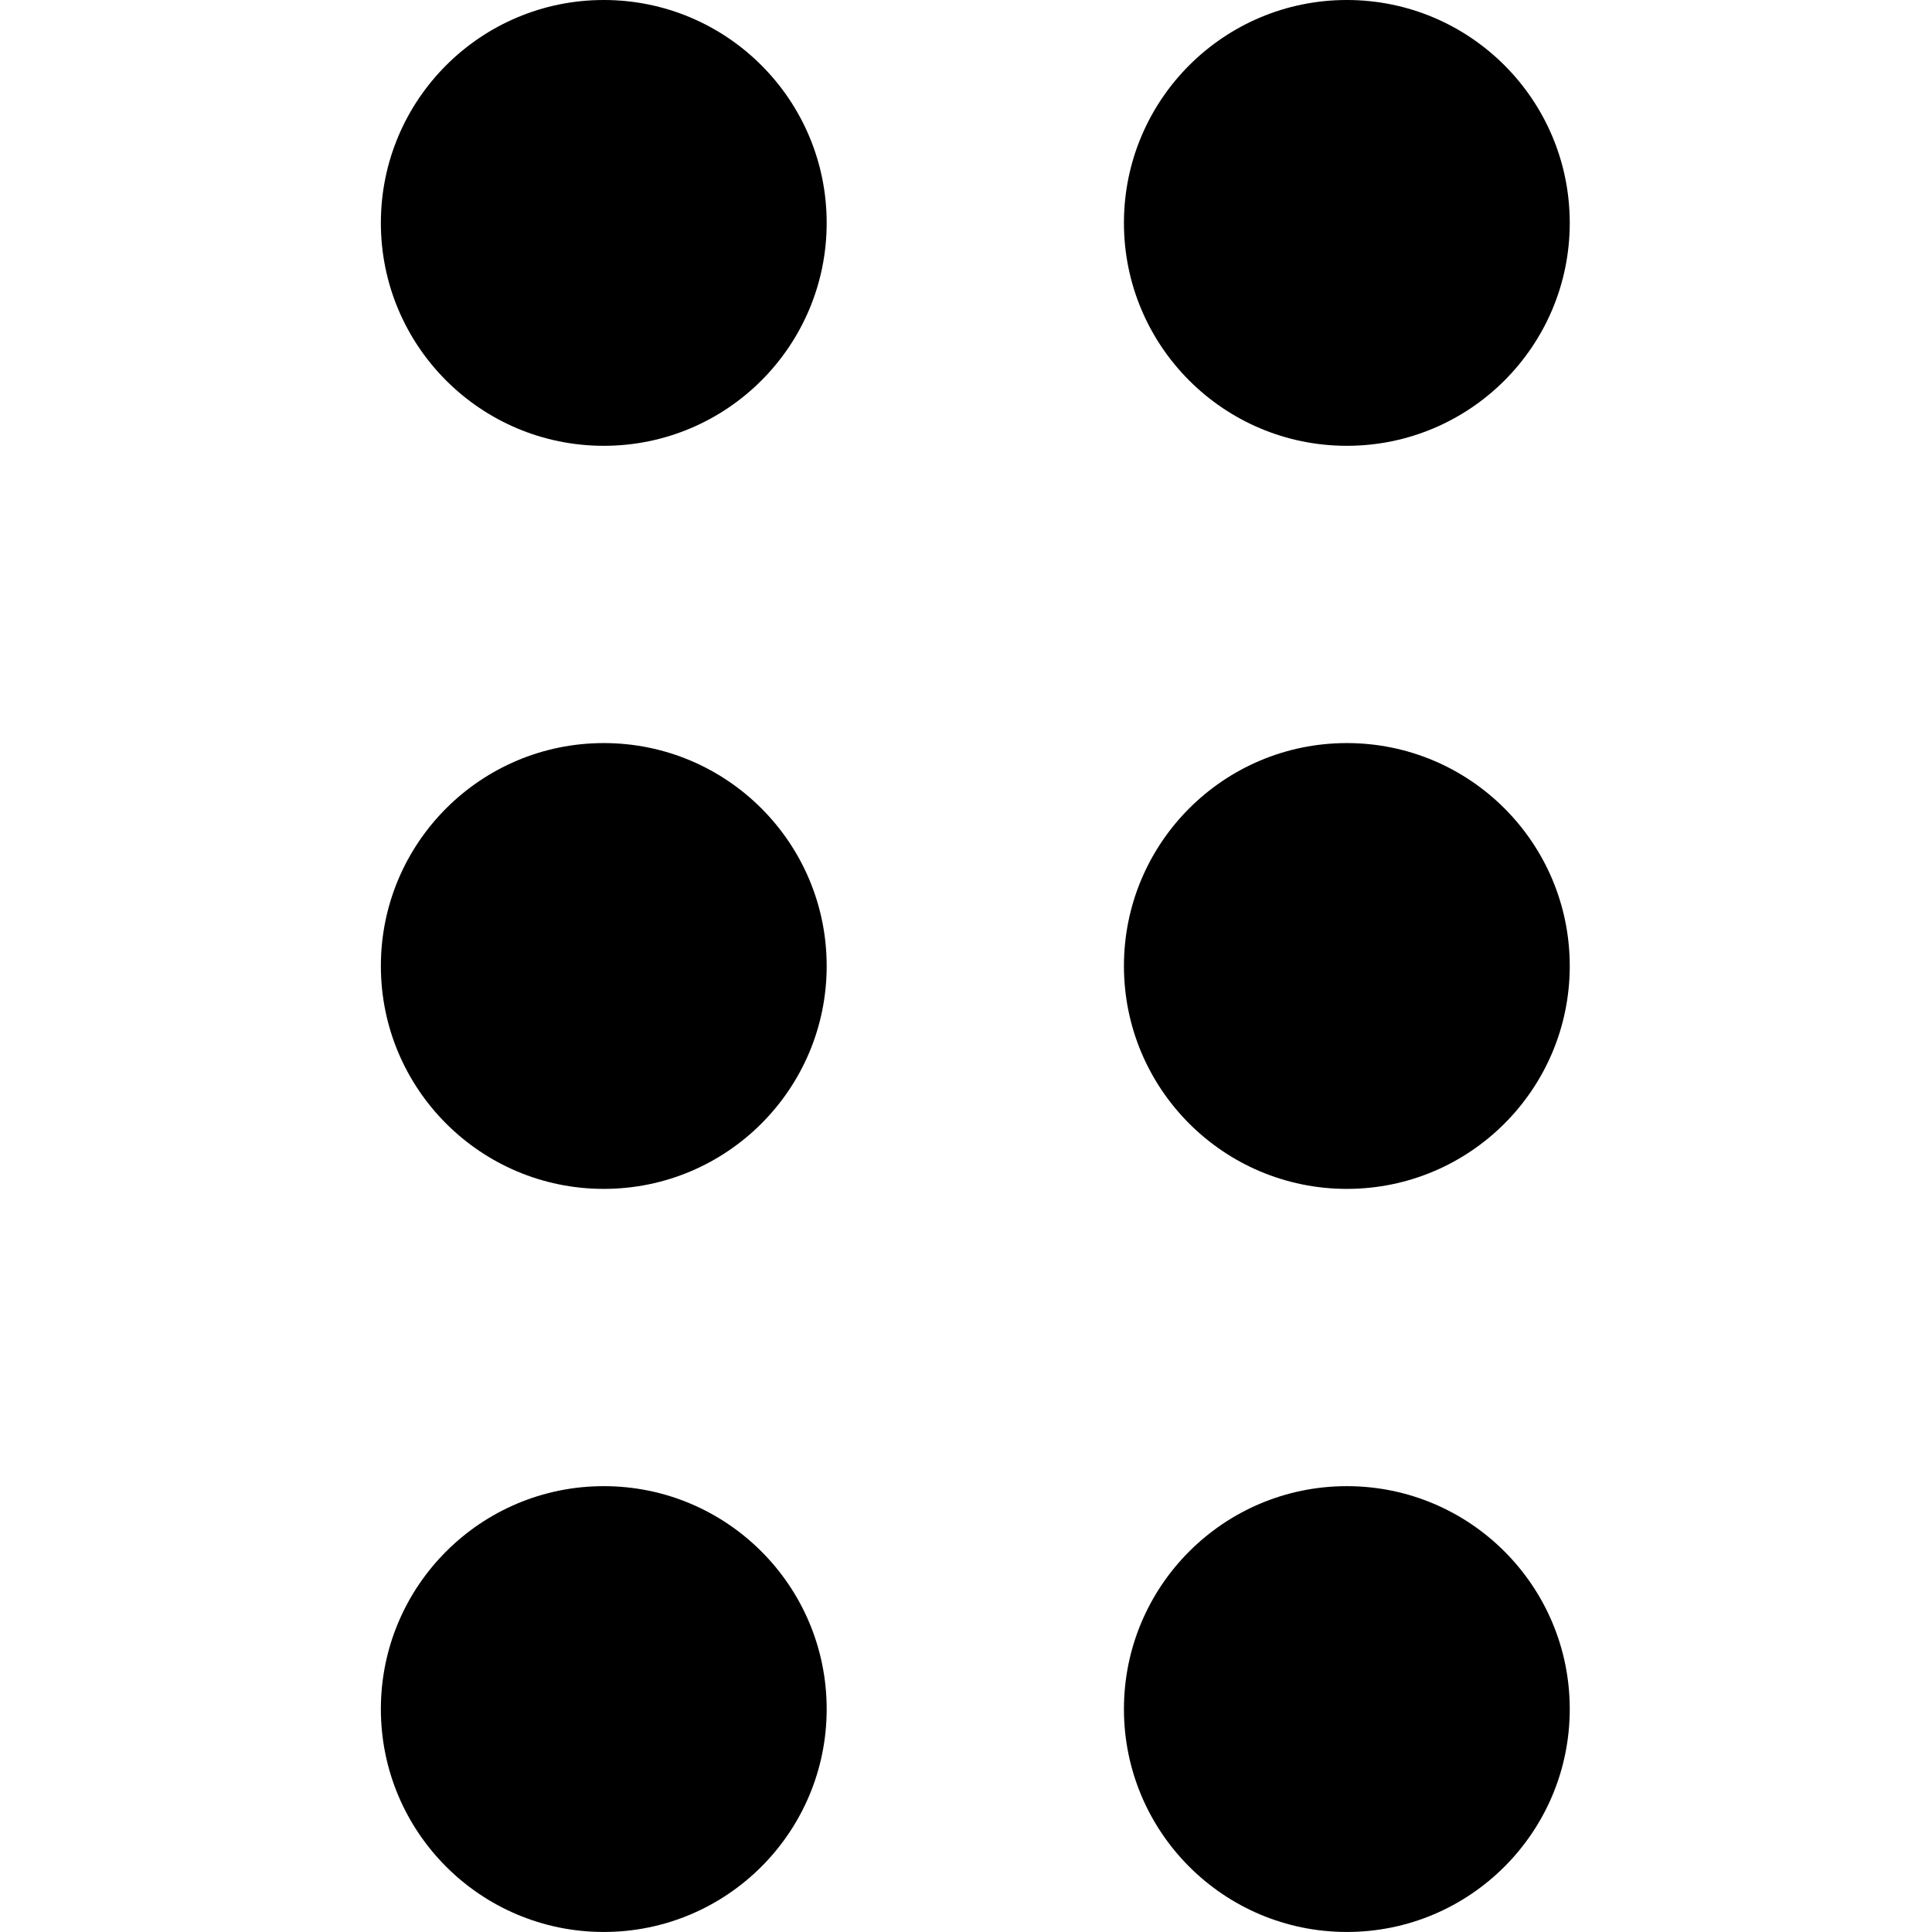
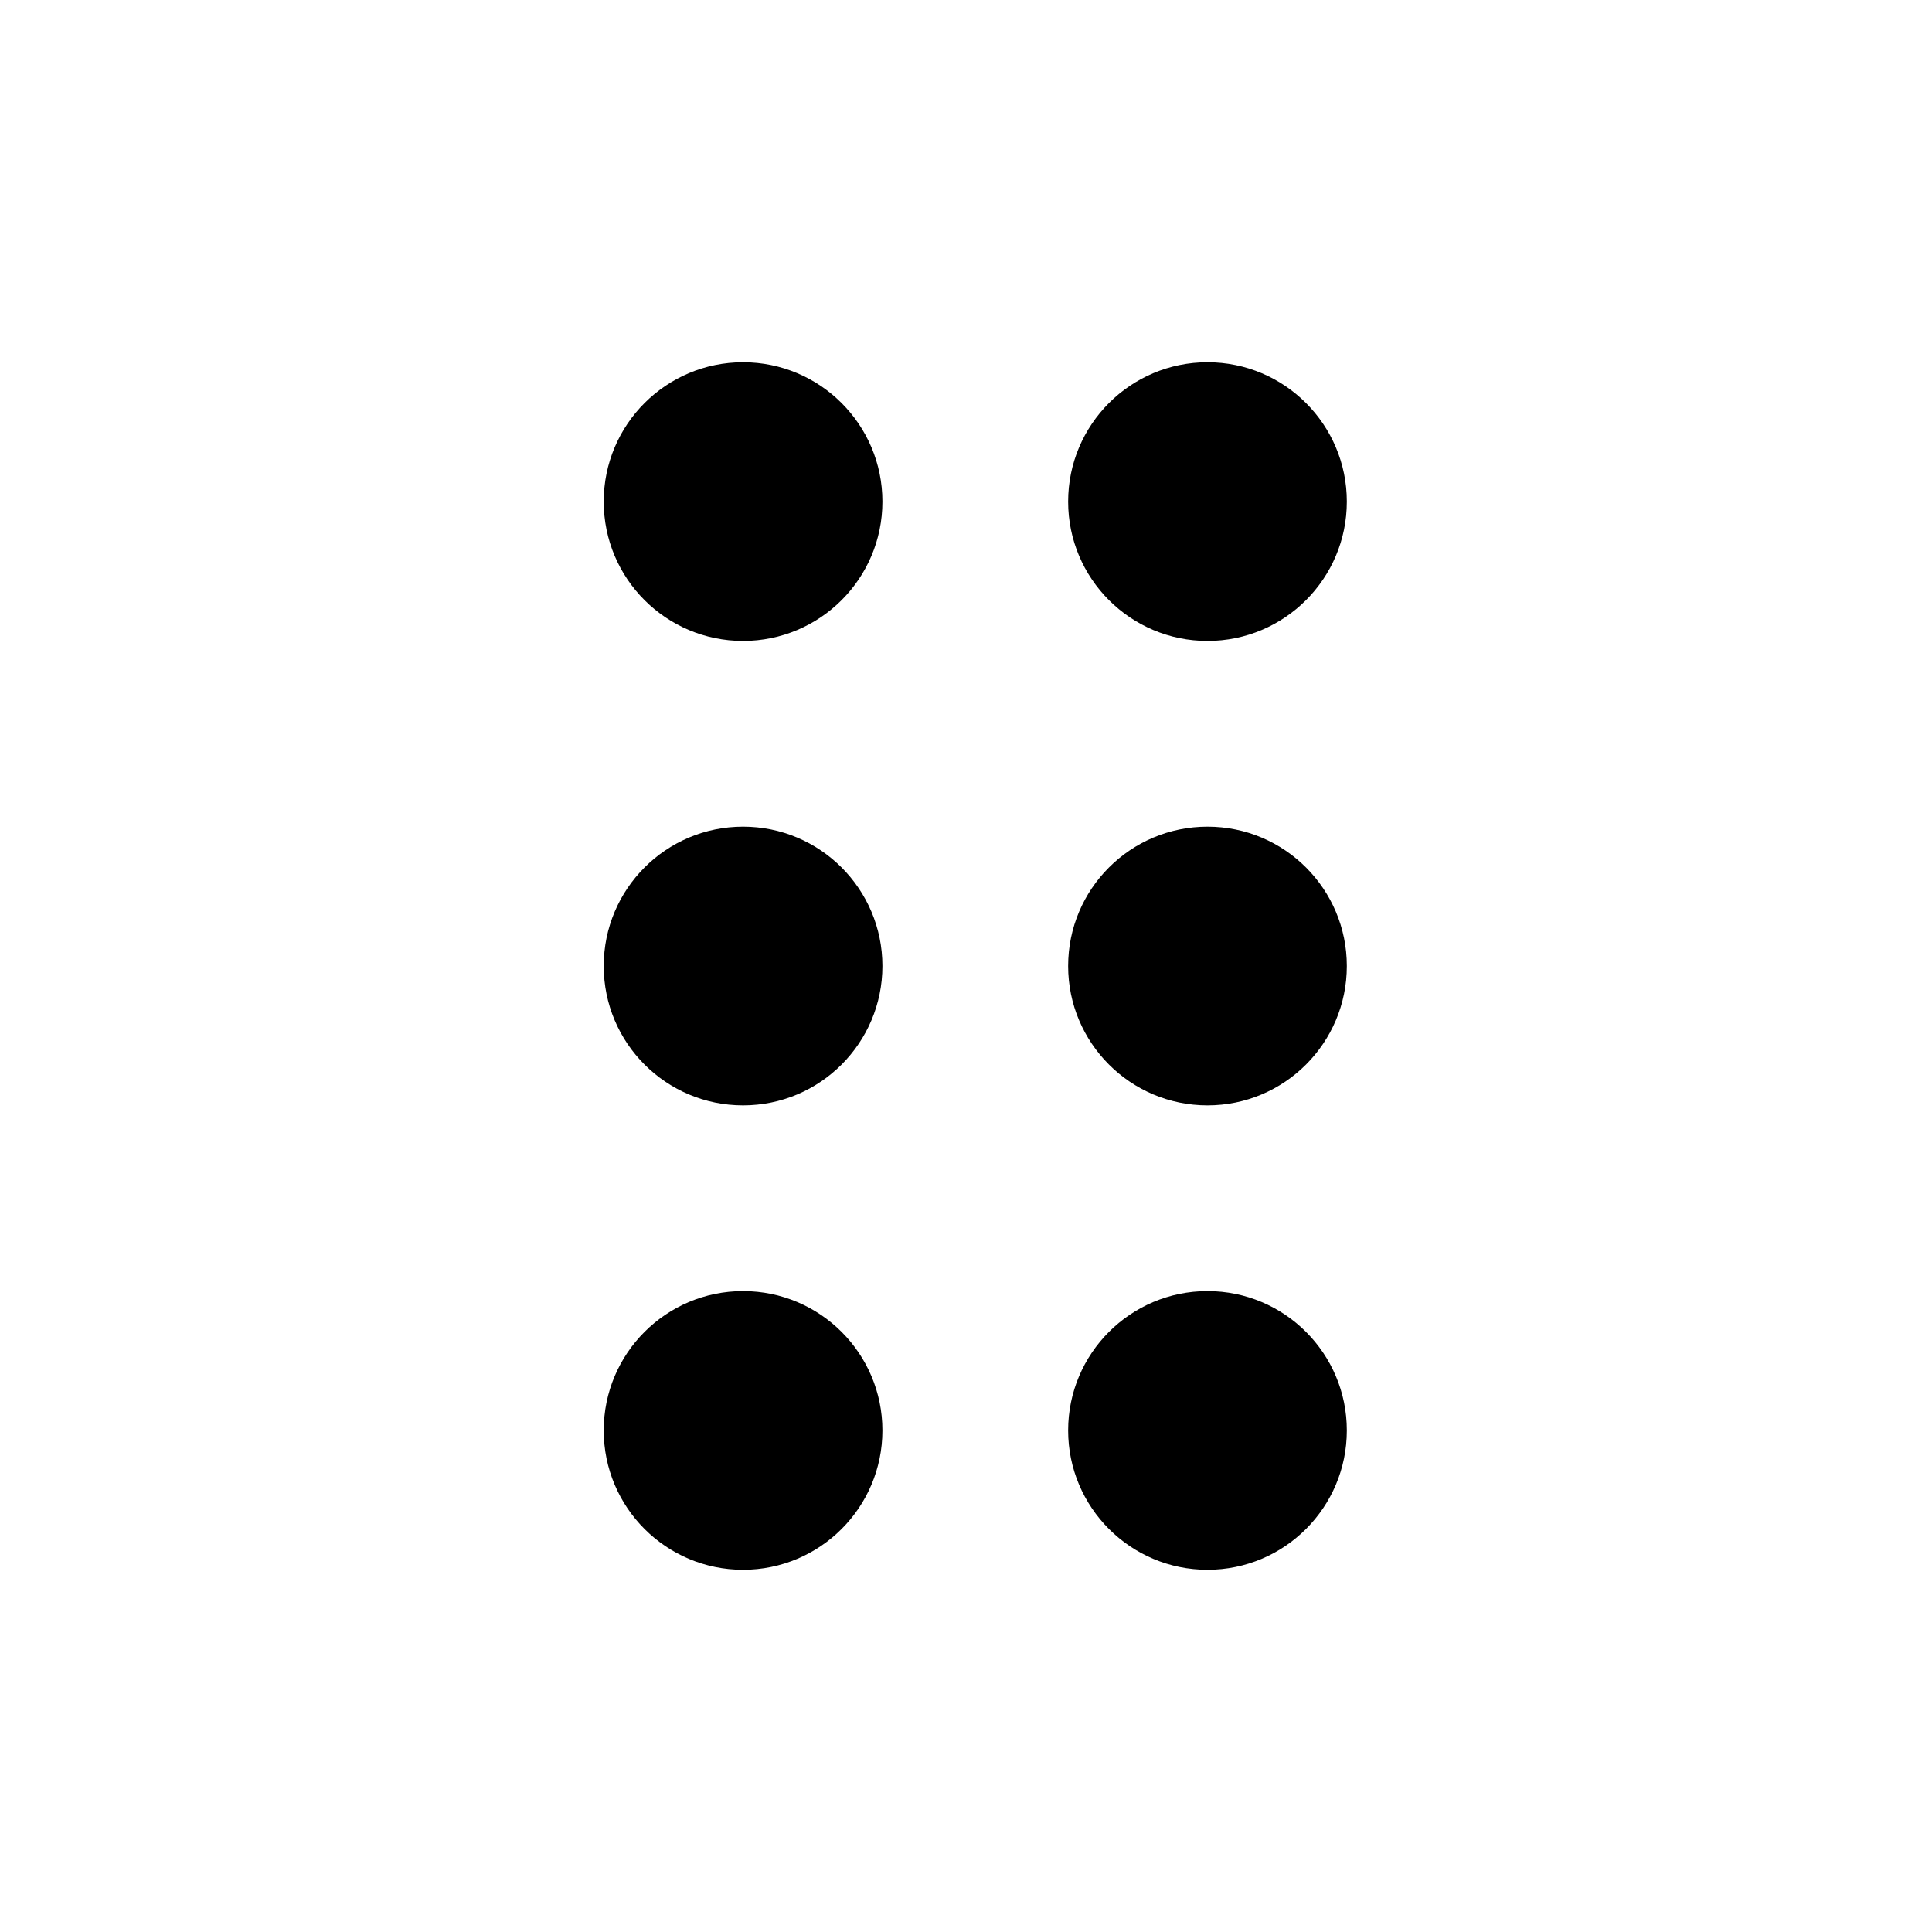
<svg xmlns="http://www.w3.org/2000/svg" width="16" height="16" viewBox="0 0 16 16" fill="none">
-   <circle cx="1.846" cy="1.846" r="1.846" transform="matrix(-1 0 0 1 13 0)" fill="black" />
-   <circle cx="1.846" cy="1.846" r="1.846" transform="matrix(-1 0 0 1 13 6.15385)" fill="black" />
-   <circle cx="1.846" cy="1.846" r="1.846" transform="matrix(-1 0 0 1 13 12.3077)" fill="black" />
-   <circle cx="1.846" cy="1.846" r="1.846" transform="matrix(-1 0 0 1 6.84619 0)" fill="black" />
-   <circle cx="1.846" cy="1.846" r="1.846" transform="matrix(-1 0 0 1 6.84619 6.15385)" fill="black" />
-   <circle cx="1.846" cy="1.846" r="1.846" transform="matrix(-1 0 0 1 6.84619 12.3077)" fill="black" />
+   <circle cx="1.154" cy="1.154" r="1.154" transform="matrix(-1 0 0 1 11.1539 3)" fill="black" />
+   <circle cx="1.154" cy="1.154" r="1.154" transform="matrix(-1 0 0 1 11.1539 6.84615)" fill="black" />
+   <circle cx="1.154" cy="1.154" r="1.154" transform="matrix(-1 0 0 1 11.1539 10.6923)" fill="black" />
+   <circle cx="1.154" cy="1.154" r="1.154" transform="matrix(-1 0 0 1 7.30774 3)" fill="black" />
+   <circle cx="1.154" cy="1.154" r="1.154" transform="matrix(-1 0 0 1 7.30774 6.84615)" fill="black" />
+   <circle cx="1.154" cy="1.154" r="1.154" transform="matrix(-1 0 0 1 7.30774 10.6923)" fill="black" />
</svg>
